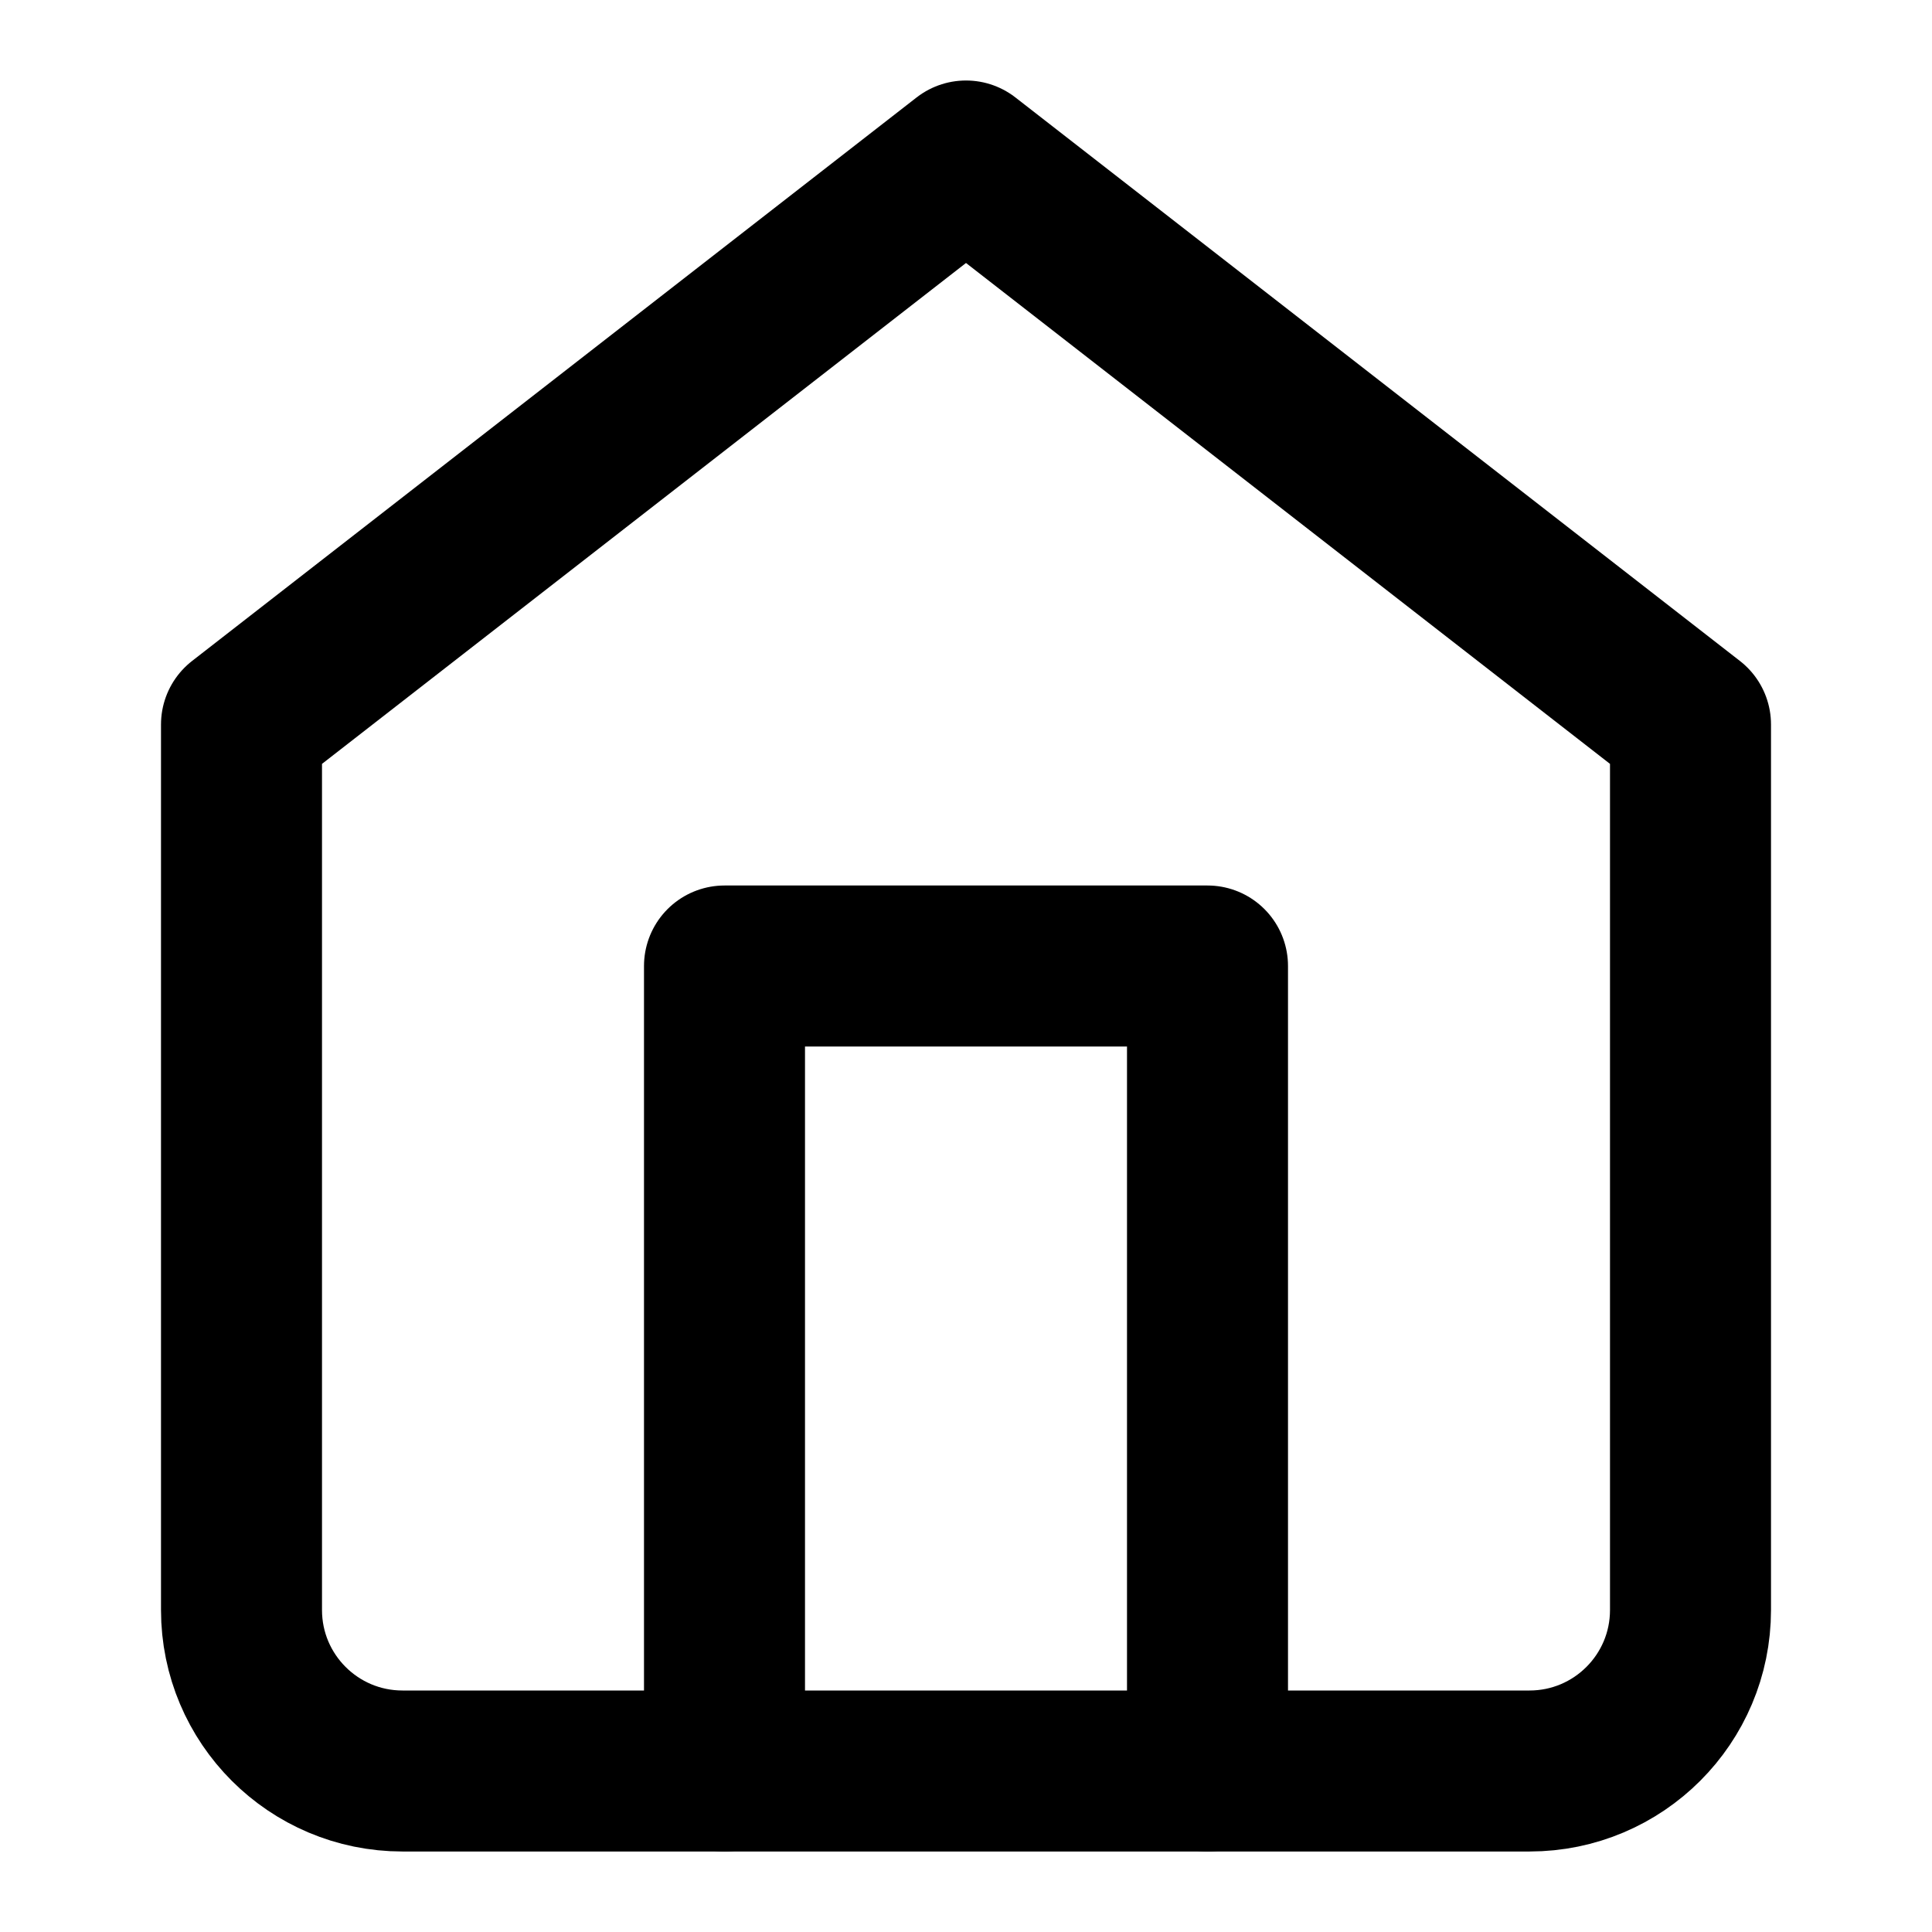
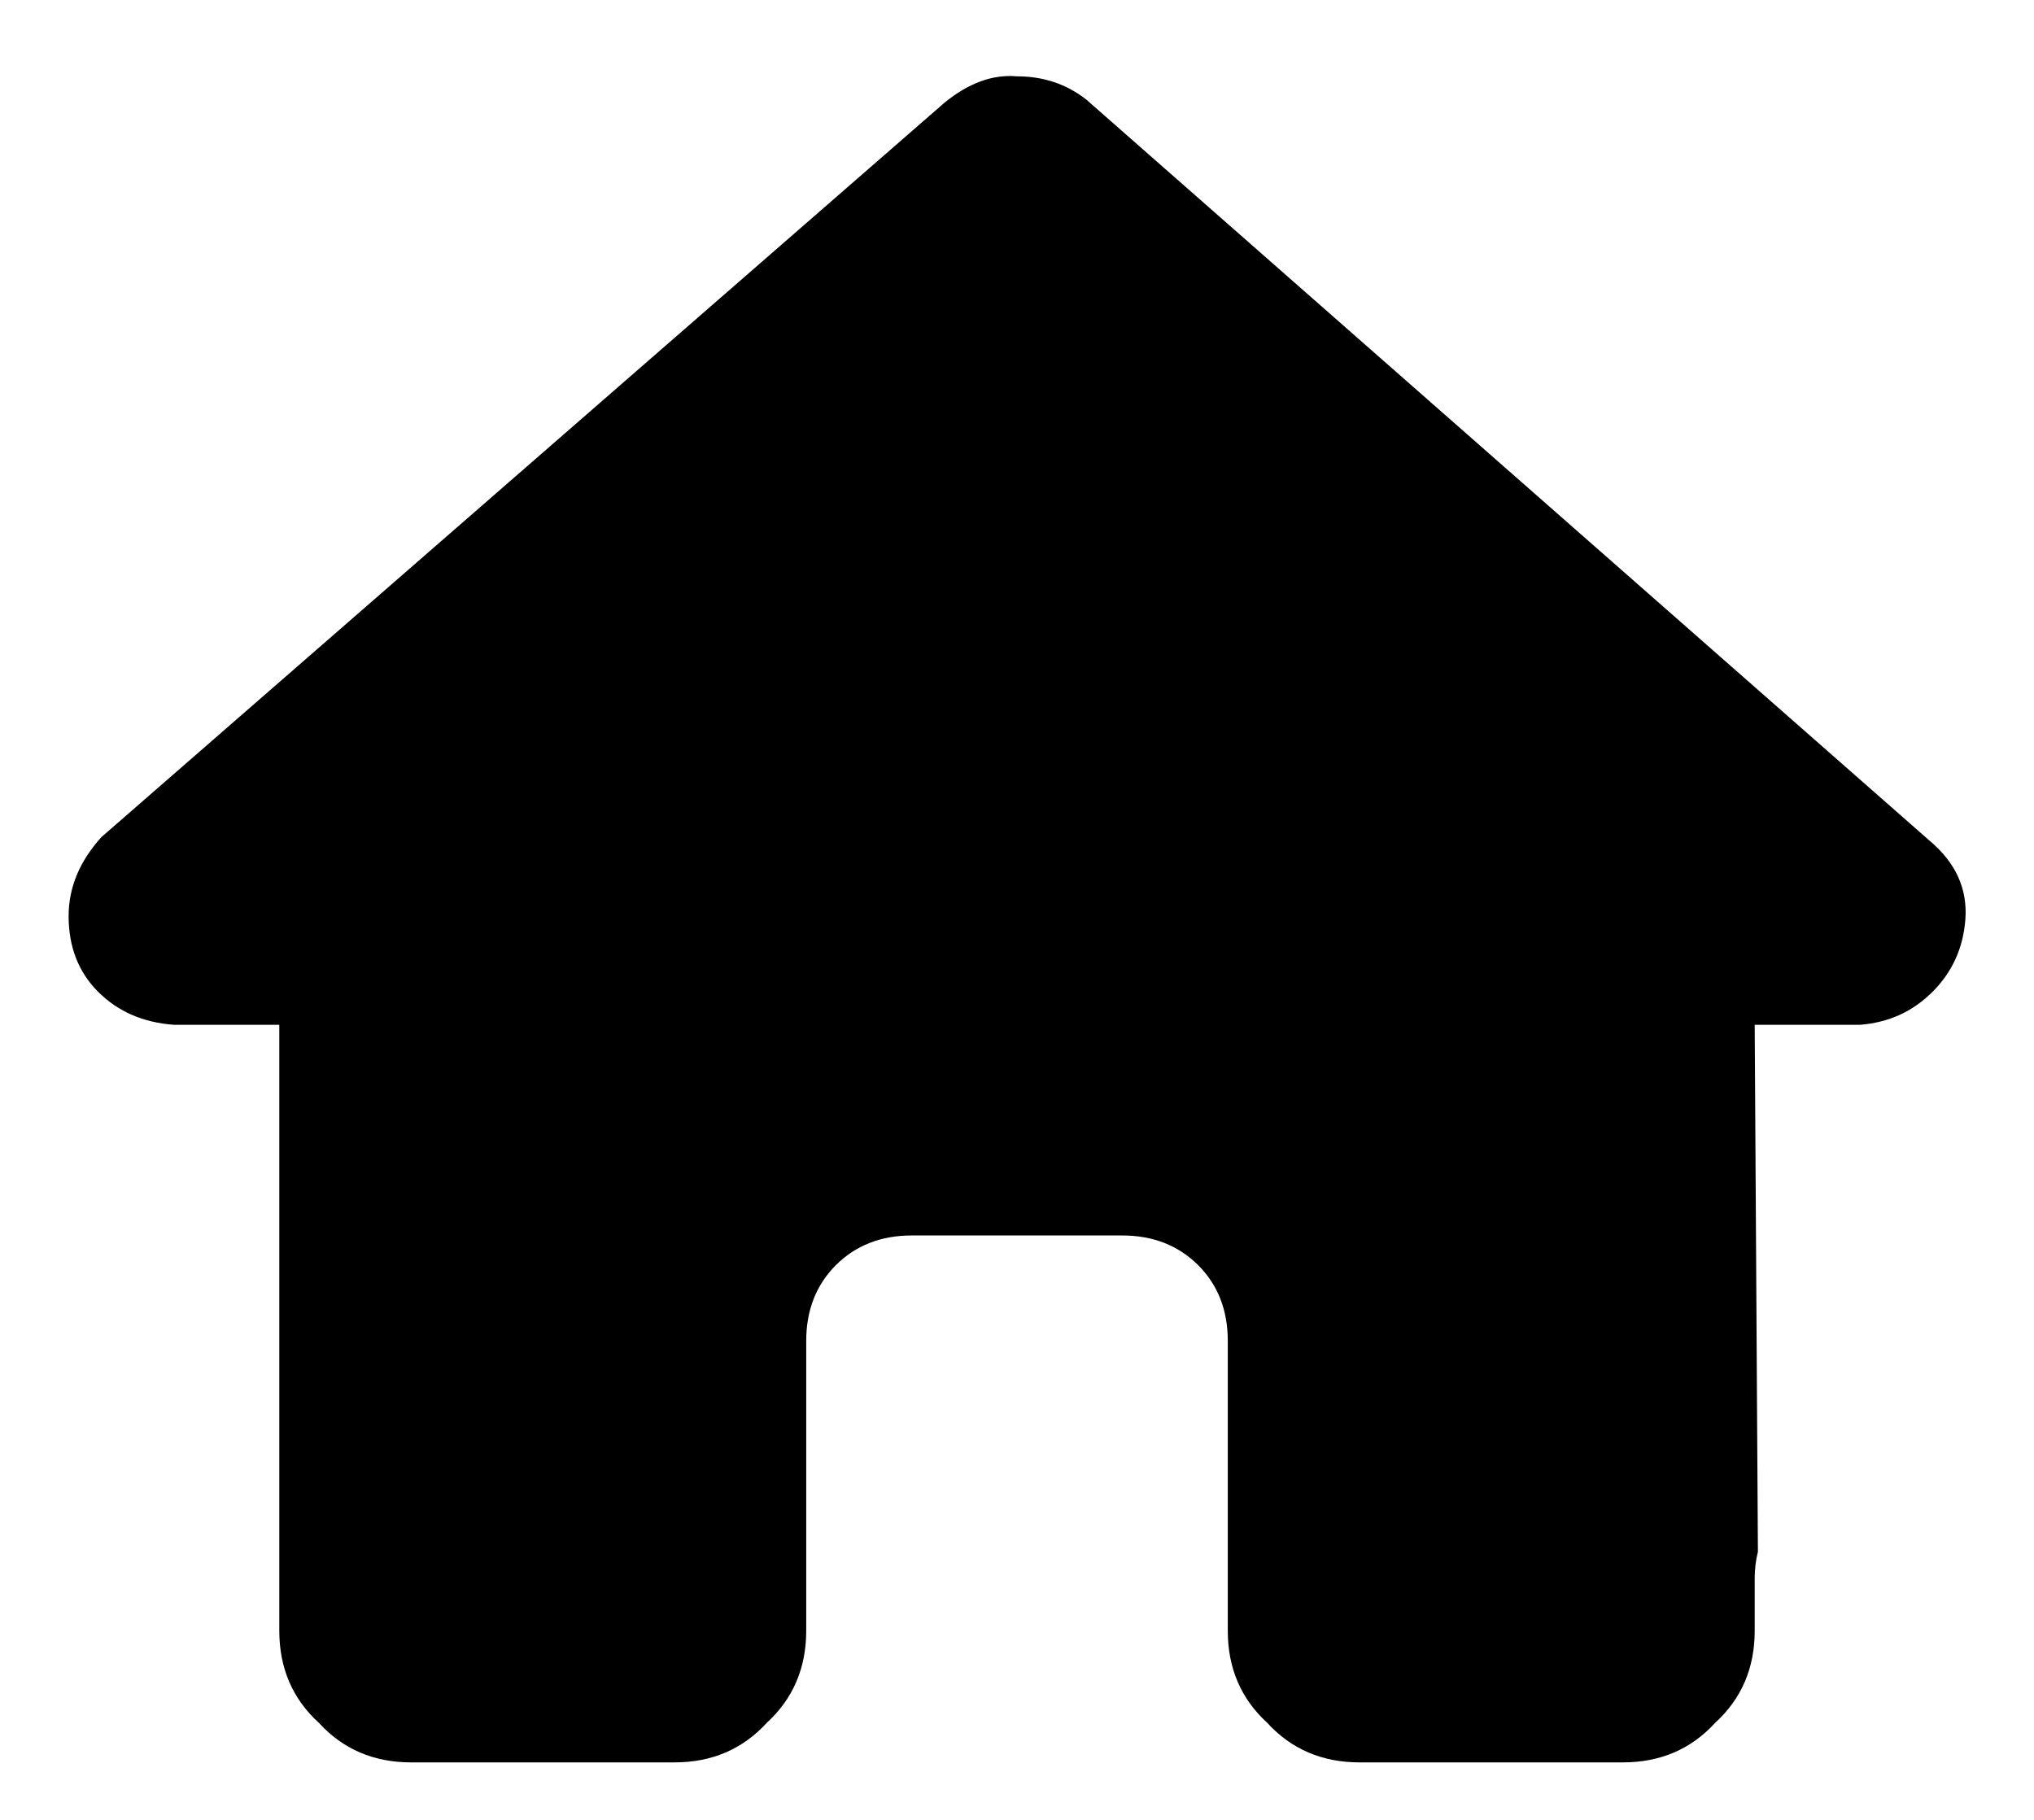
- <svg xmlns="http://www.w3.org/2000/svg" width="24" height="24" viewBox="0 0 24 24" fill="none" stroke="currentColor" stroke-width="2" stroke-linecap="round" stroke-linejoin="round" class="feather feather-home">
-   <path d="M3 9l9-7 9 7v11a2 2 0 0 1-2 2H5a2 2 0 0 1-2-2z" />
-   <polyline points="9 22 9 12 15 12 15 22" />
+ <svg xmlns="http://www.w3.org/2000/svg" width="19" height="17" viewBox="0 0 19 17" fill="none">
+   <path d="M18.359 8.588C18.339 8.855 18.236 9.081 18.052 9.265C17.867 9.45 17.642 9.552 17.375 9.573H16.391L16.421 14.495C16.401 14.577 16.391 14.659 16.391 14.741V15.233C16.391 15.582 16.268 15.869 16.021 16.094C15.796 16.34 15.509 16.463 15.16 16.463H14.668C14.627 16.463 14.596 16.463 14.576 16.463C14.535 16.463 14.494 16.463 14.453 16.463H13.438H12.699C12.351 16.463 12.063 16.34 11.838 16.094C11.592 15.869 11.469 15.582 11.469 15.233V14.495V12.526C11.469 12.239 11.377 12.003 11.192 11.818C11.007 11.634 10.771 11.541 10.484 11.541H8.516C8.229 11.541 7.993 11.634 7.808 11.818C7.624 12.003 7.531 12.239 7.531 12.526V14.495V15.233C7.531 15.582 7.408 15.869 7.162 16.094C6.937 16.34 6.649 16.463 6.301 16.463H5.562H4.578C4.558 16.463 4.537 16.463 4.517 16.463C4.496 16.463 4.476 16.463 4.455 16.463C4.414 16.463 4.373 16.463 4.332 16.463H3.84C3.491 16.463 3.204 16.34 2.979 16.094C2.732 15.869 2.609 15.582 2.609 15.233V11.788C2.609 11.767 2.609 11.736 2.609 11.695V9.573H1.625C1.338 9.552 1.102 9.45 0.917 9.265C0.733 9.081 0.641 8.845 0.641 8.558C0.641 8.291 0.743 8.045 0.948 7.819L8.823 0.959C9.049 0.775 9.274 0.693 9.5 0.713C9.746 0.713 9.961 0.785 10.146 0.929L18.021 7.85C18.267 8.055 18.38 8.301 18.359 8.588Z" fill="currentColor" />
</svg>
